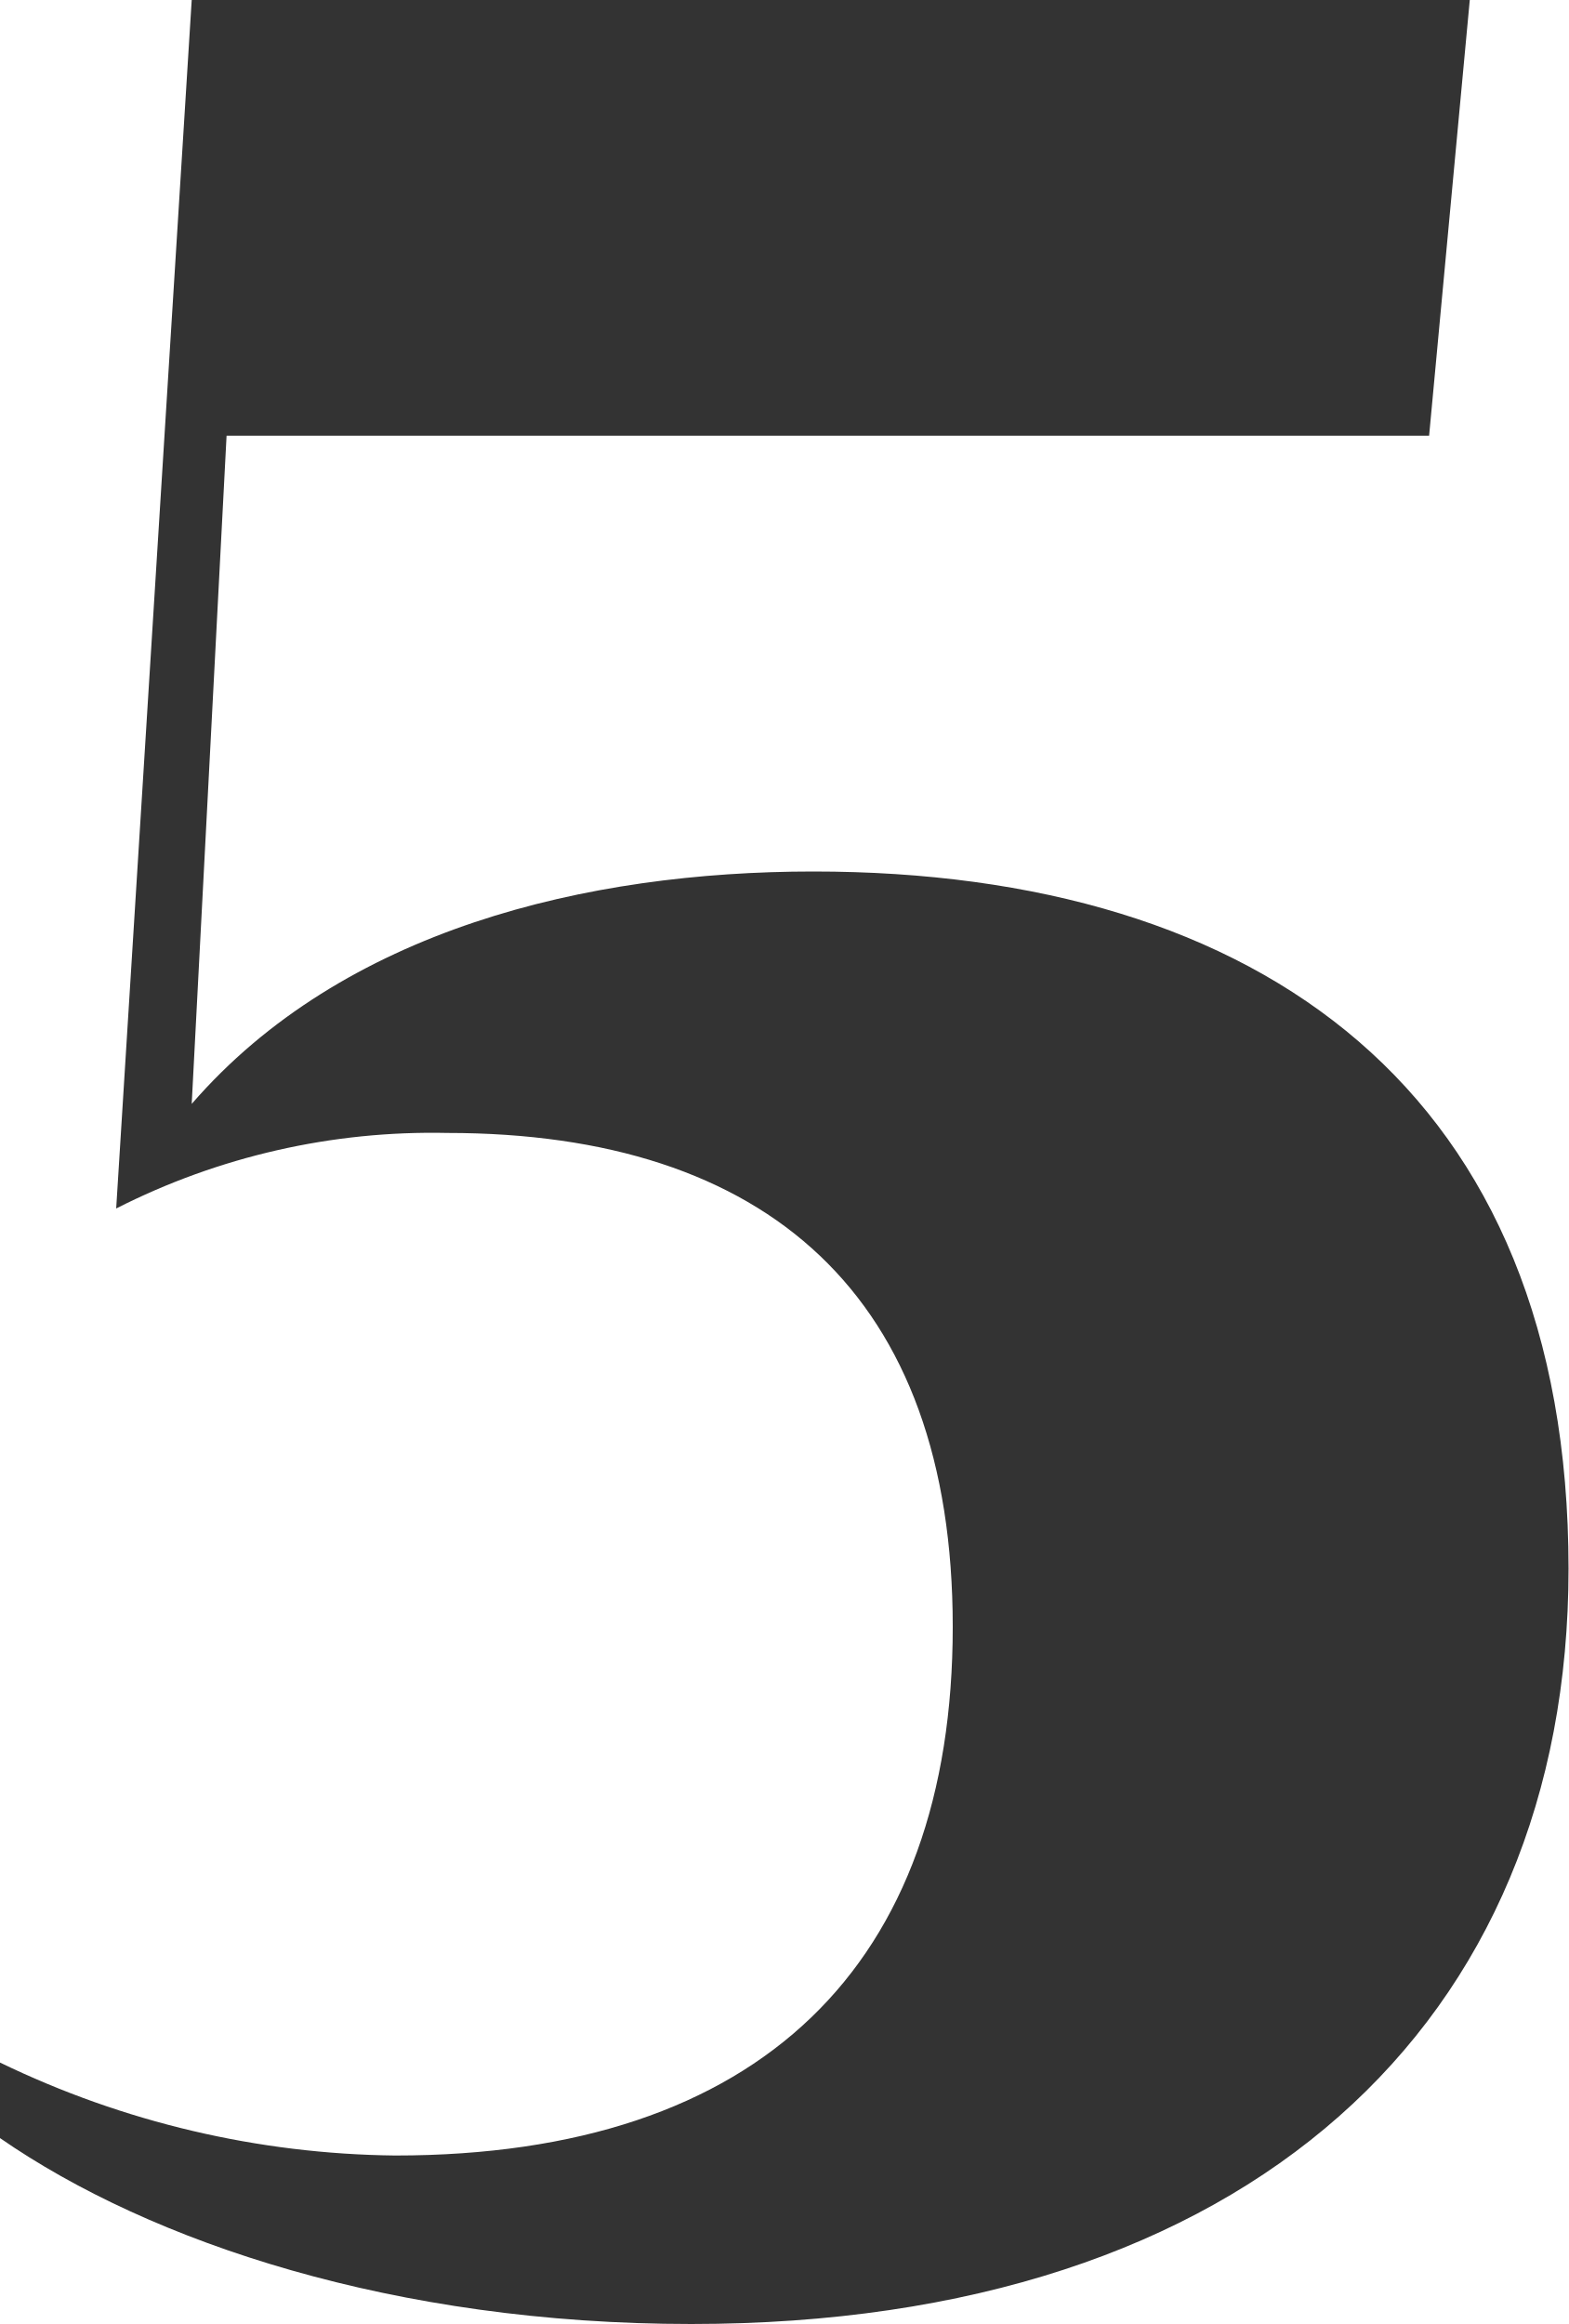
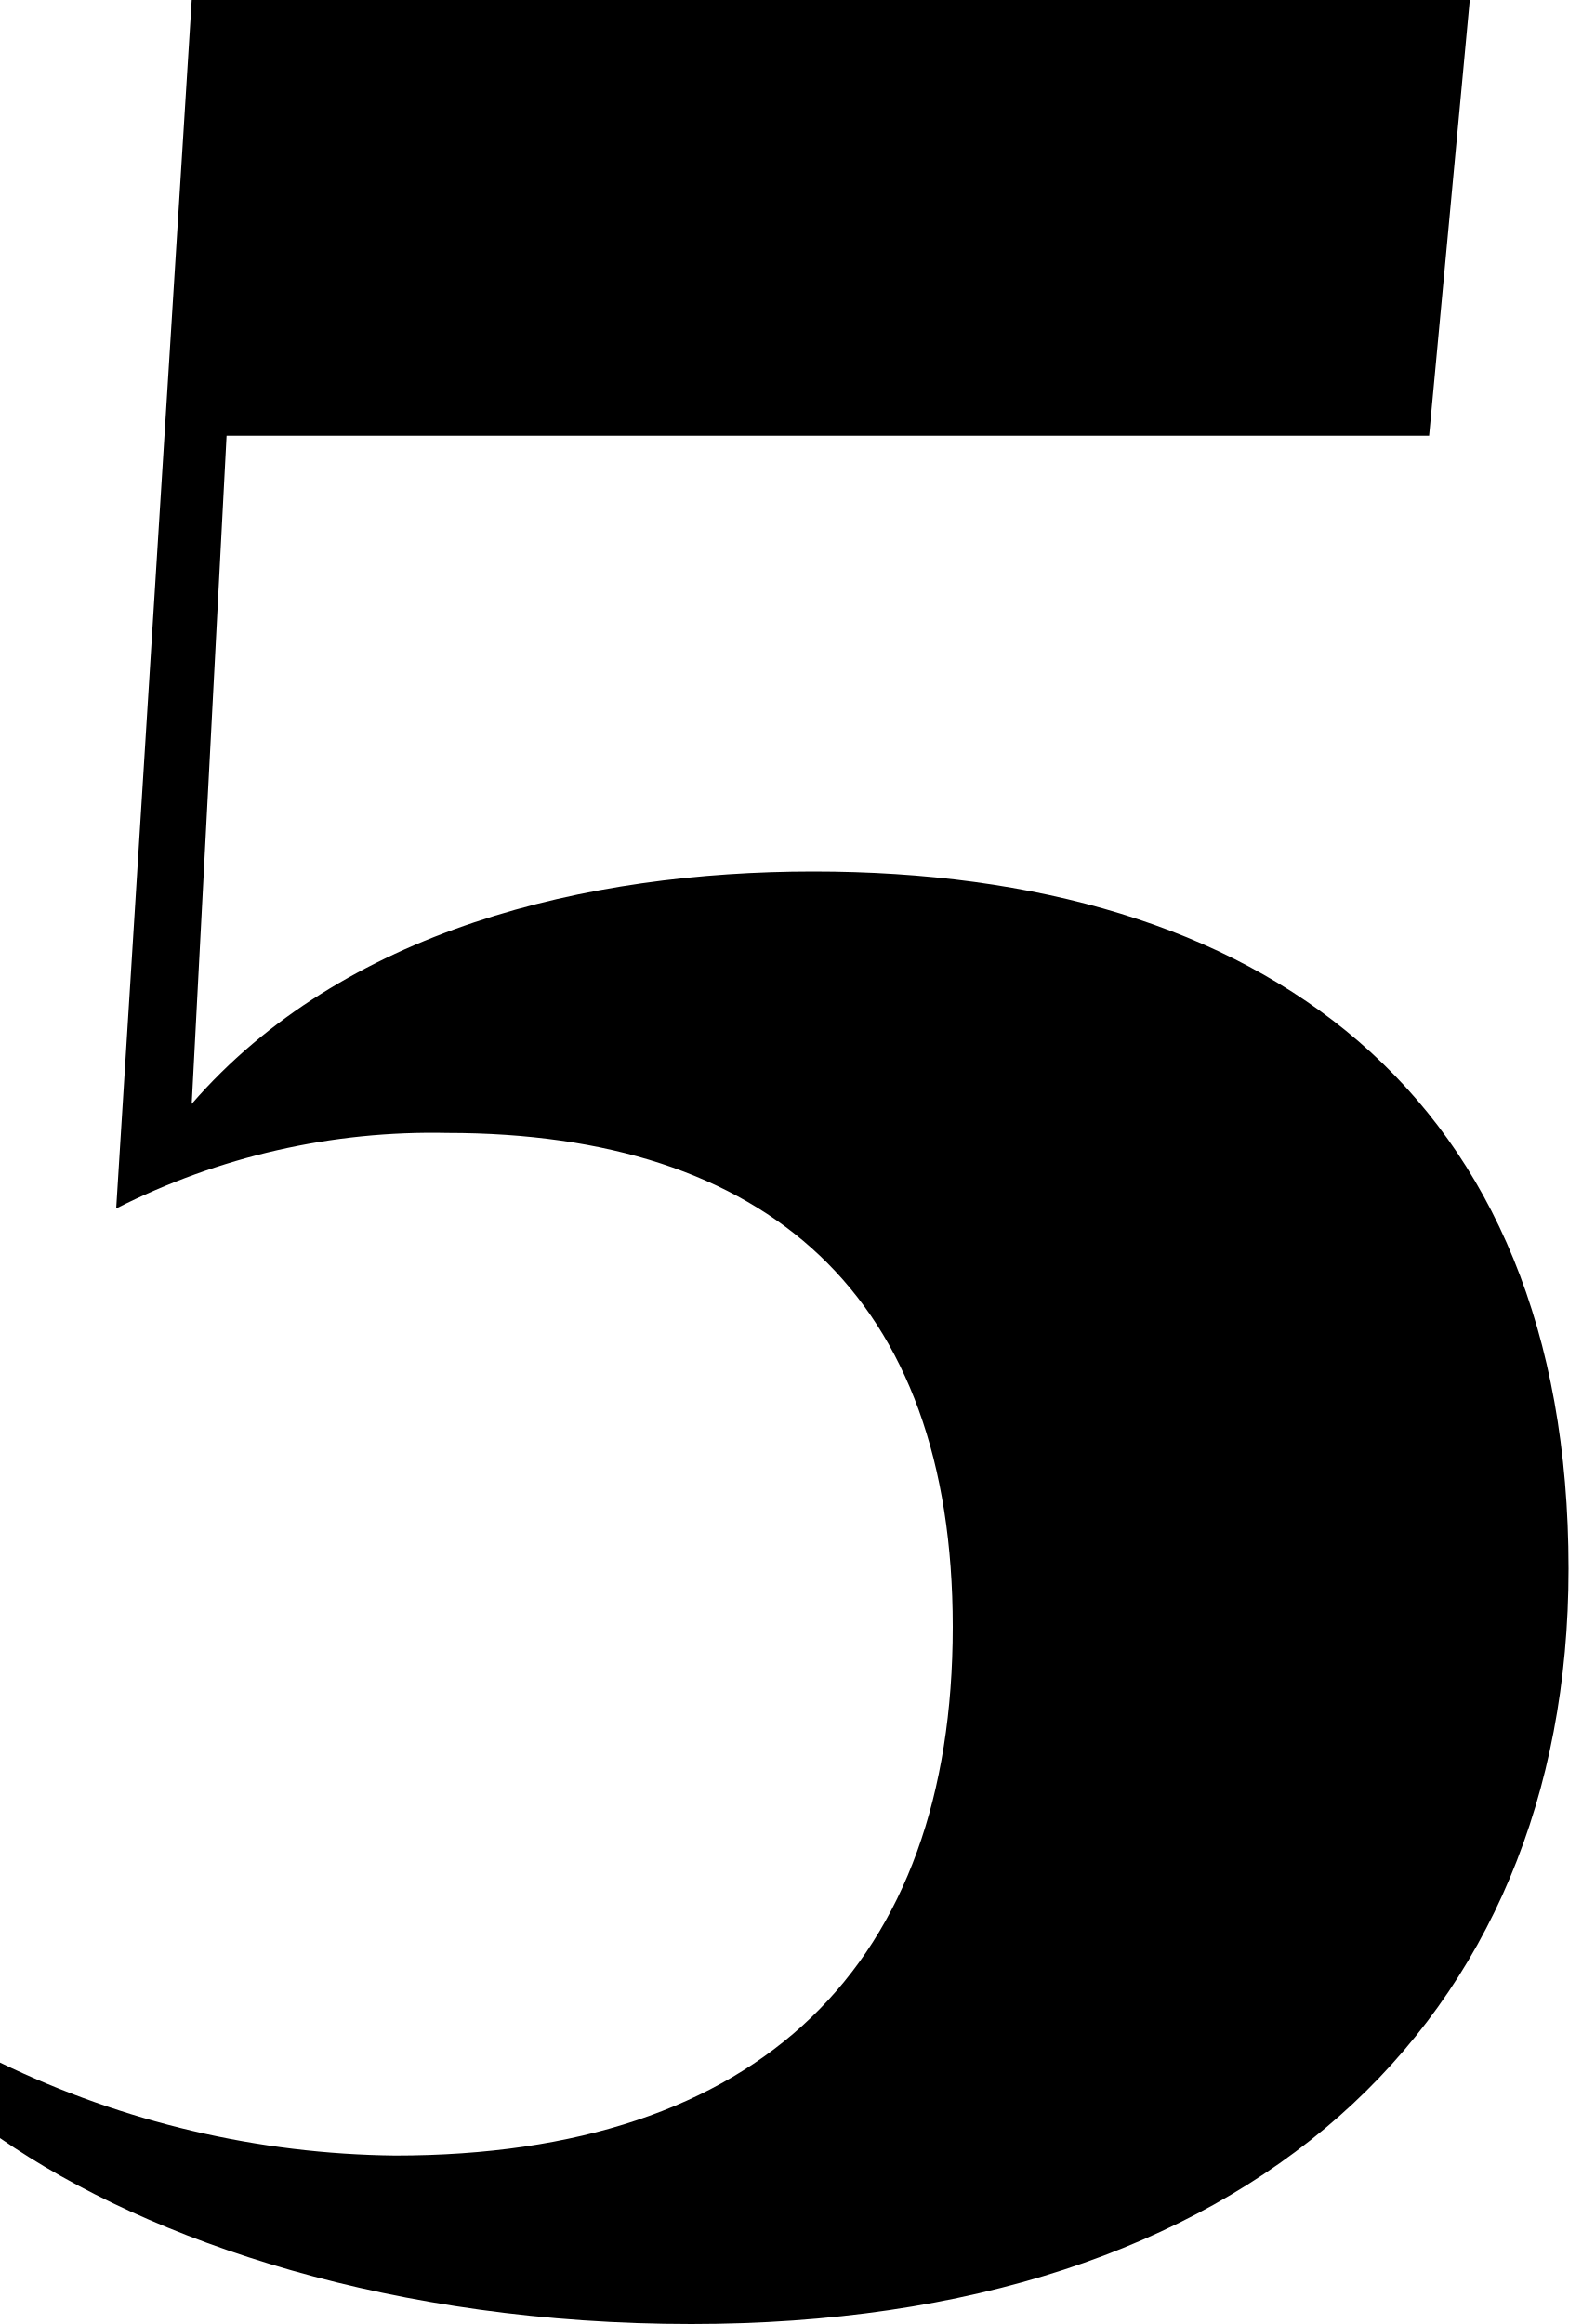
<svg xmlns="http://www.w3.org/2000/svg" width="27" height="40">
-   <path d="M11.9 40C21.5 40 27 34.8 27 27c0-8.2-5.3-12-13-12-3.9 0-8.1 1-10.7 4l.6-11.5h20.7l.7-7.5h-22L2 20.8a12 12 0 0 1 5.7-1.3c5.5 0 8.7 2.8 8.7 8.5 0 5.8-3.3 9.1-9.6 9.1A16 16 0 0 1 0 35.5v1.3C2.6 38.6 6.8 40 11.9 40z" fill="#333" fill-rule="evenodd" />
+   <path d="M11.9 40C21.5 40 27 34.8 27 27c0-8.2-5.3-12-13-12-3.9 0-8.1 1-10.7 4l.6-11.5h20.7l.7-7.5h-22L2 20.8a12 12 0 0 1 5.7-1.3c5.5 0 8.7 2.8 8.7 8.5 0 5.8-3.3 9.1-9.6 9.1A16 16 0 0 1 0 35.5v1.3C2.6 38.6 6.8 40 11.9 40z" fill-rule="evenodd" />
</svg>
